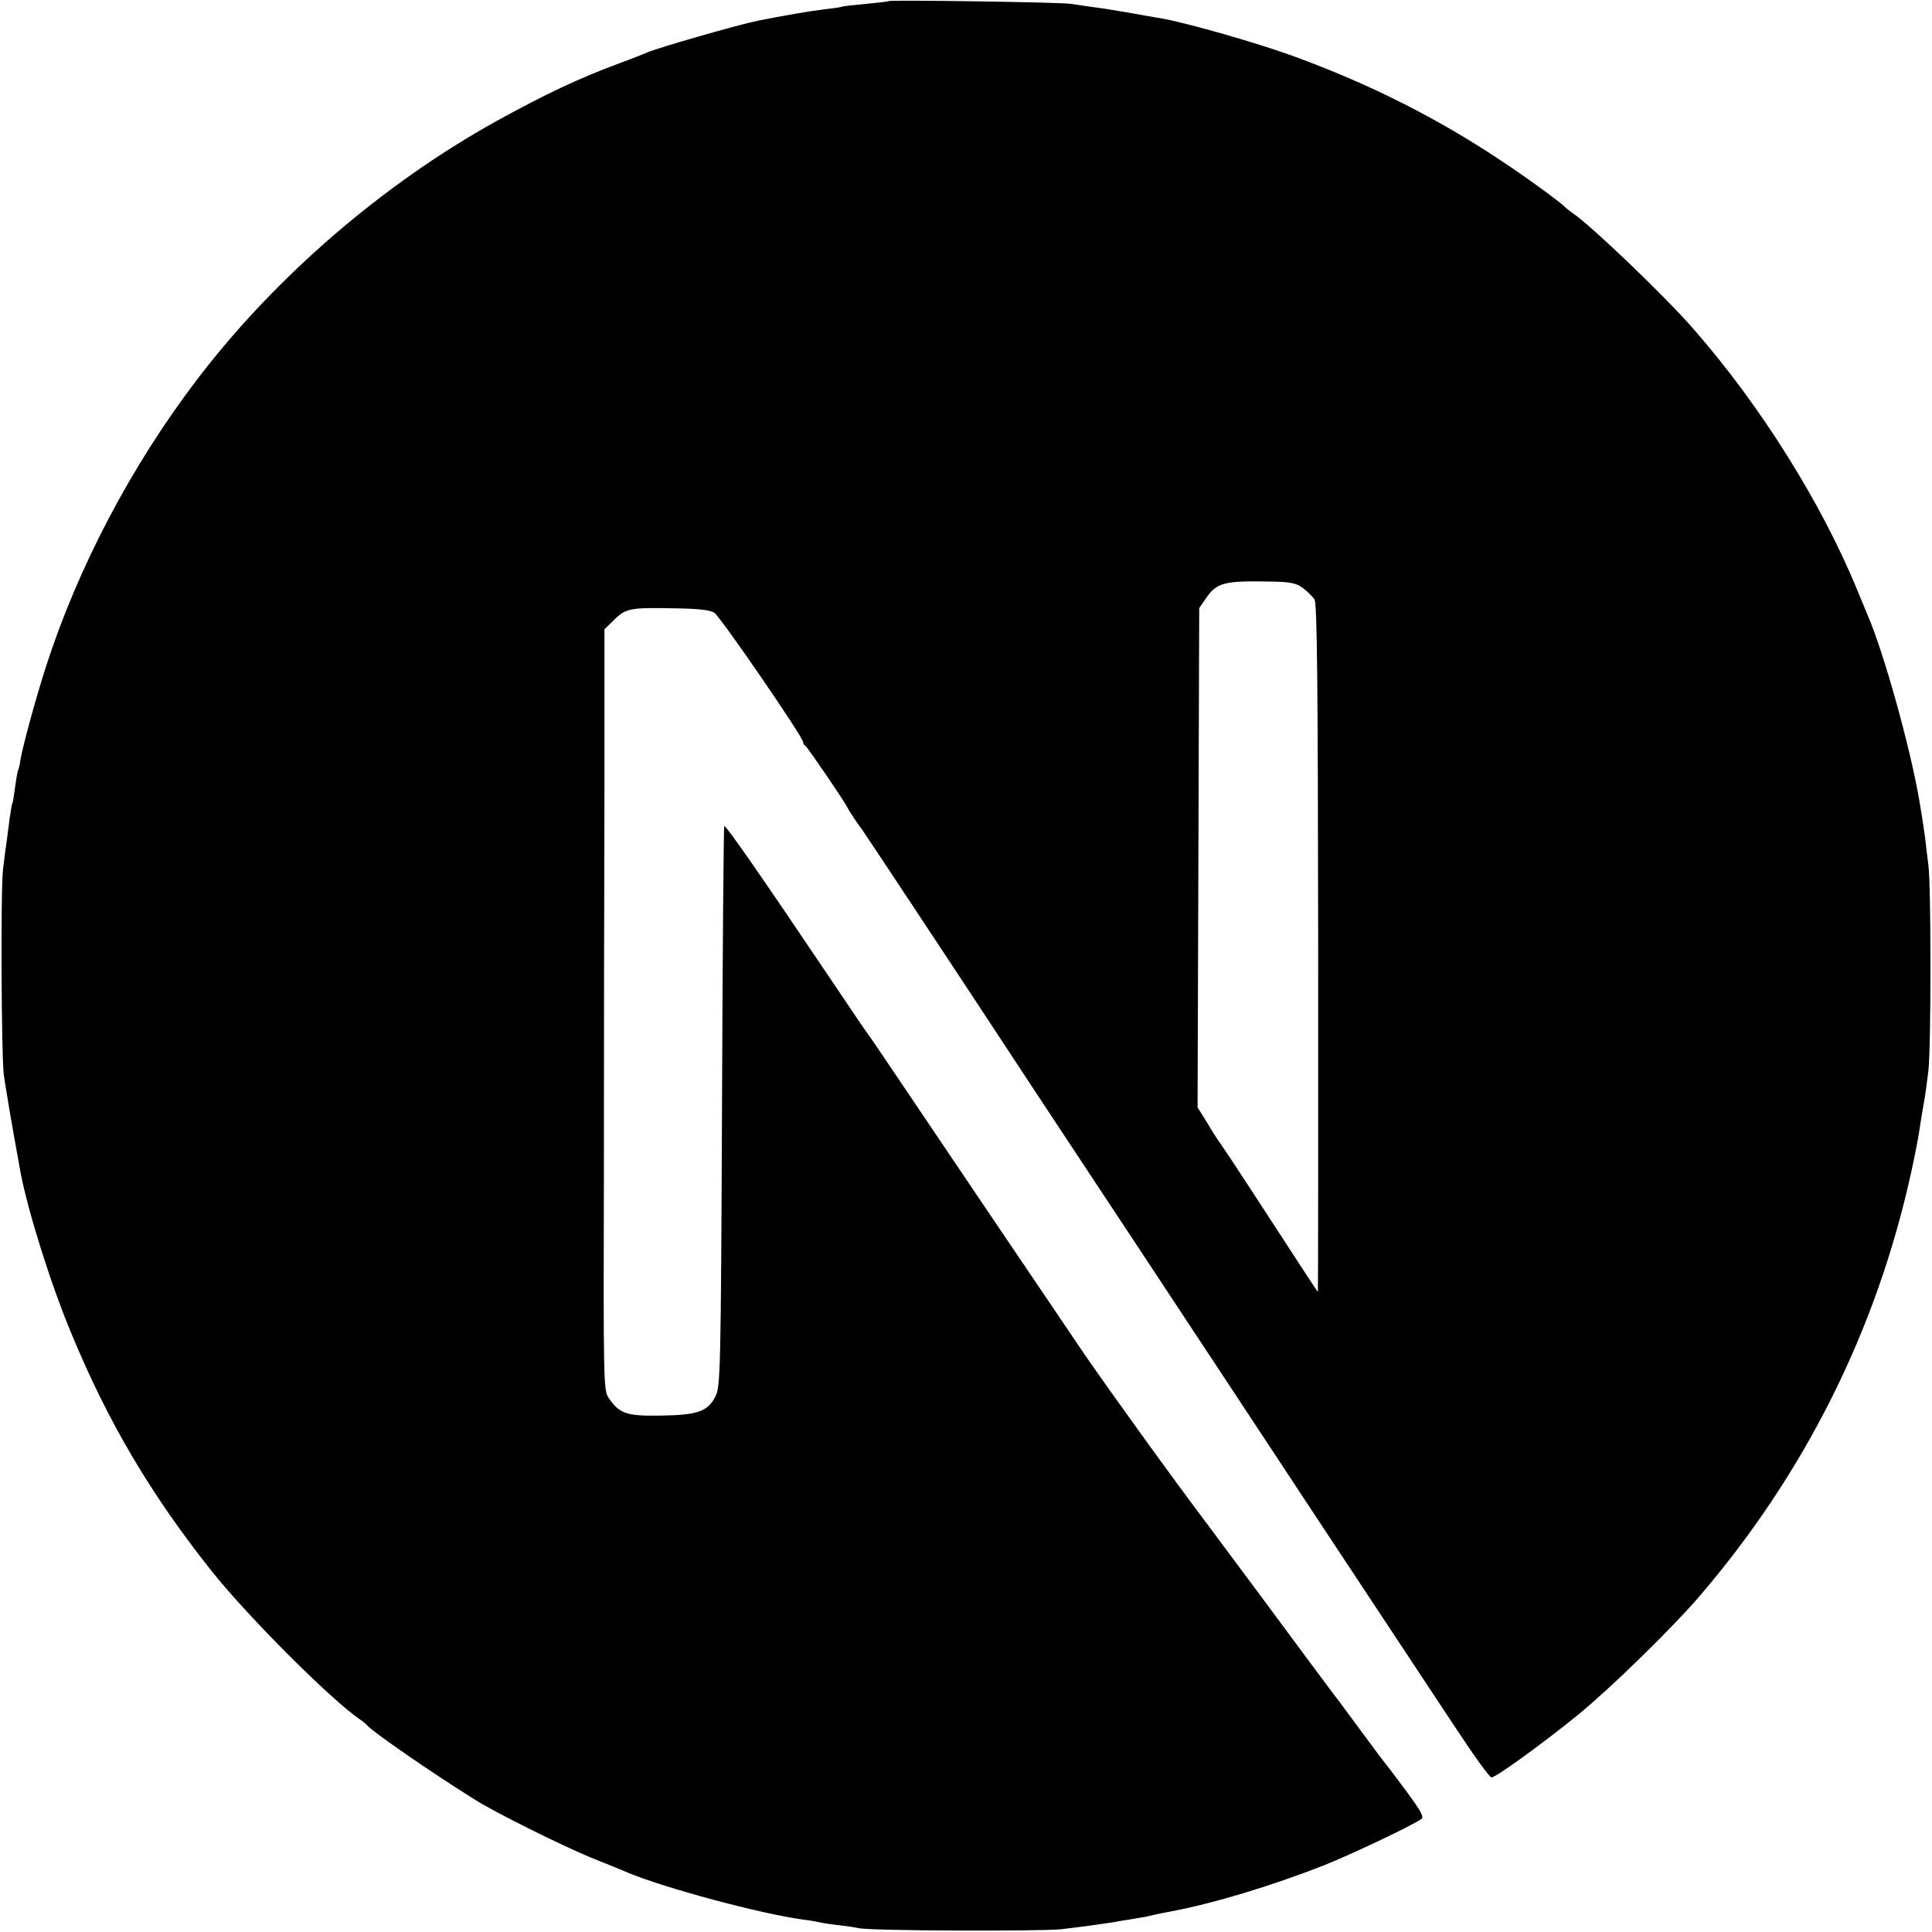
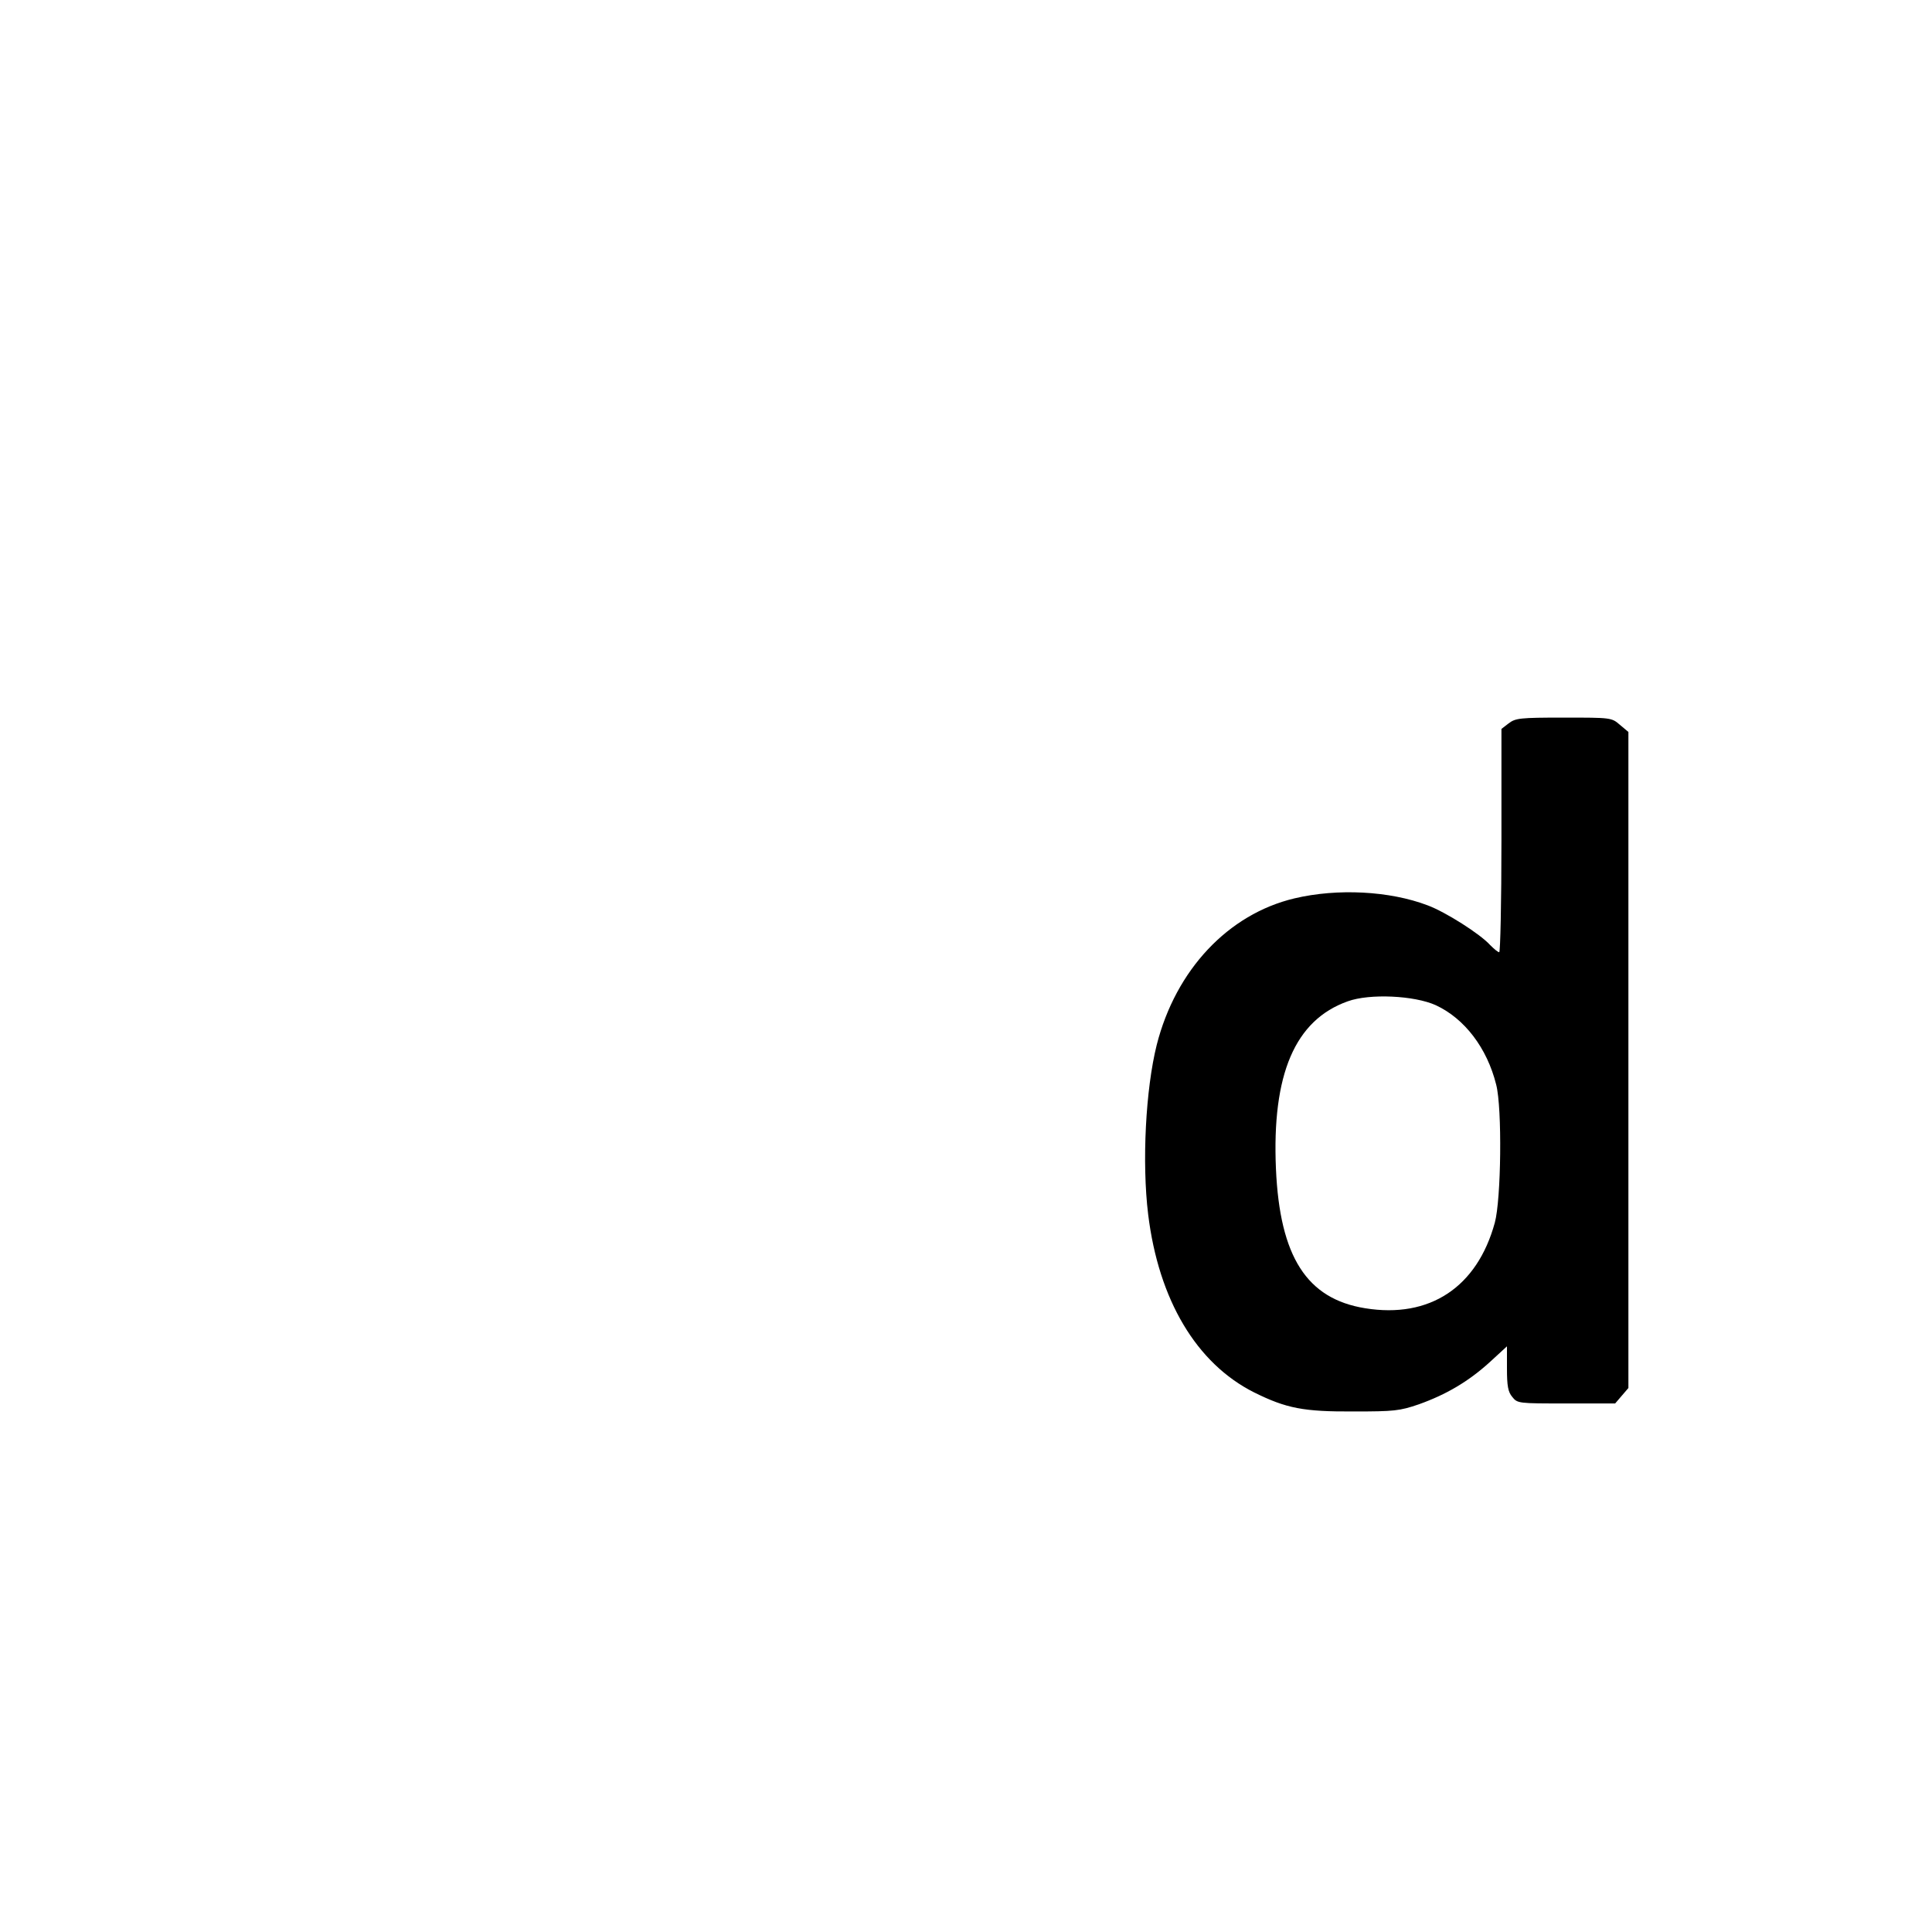
<svg xmlns="http://www.w3.org/2000/svg" version="1.0" width="700pt" height="700pt" viewBox="0 0 700 700" preserveAspectRatio="xMidYMid meet">
  <g transform="translate(0,700) scale(0.1,-0.1)" fill="#000000" stroke="none">
-     <path d="M3219 6996 c-2 -2 -39 -6 -81 -10 -43 -4 -83 -8 -90 -11 -7 -2 -35 -6 -63 -9 -44 -5 -149 -23 -239 -41 -74 -15 -365 -99 -401 -115 -11 -5 -56 -23 -100 -39 -144 -53 -269 -112 -445 -209 -415 -230 -804 -567 -1086 -937 -239 -314 -431 -679 -548 -1042 -36 -112 -82 -280 -92 -336 -2 -17 -6 -33 -8 -36 -2 -3 -7 -31 -11 -61 -4 -30 -8 -57 -10 -60 -2 -3 -6 -27 -10 -55 -3 -27 -9 -66 -11 -85 -3 -19 -9 -64 -13 -100 -9 -65 -6 -688 3 -745 2 -16 7 -48 11 -70 6 -41 41 -239 50 -286 27 -140 109 -402 183 -579 132 -320 288 -585 511 -865 131 -164 429 -462 534 -534 12 -8 24 -18 27 -22 16 -21 240 -176 393 -271 77 -48 309 -163 417 -208 58 -23 119 -48 135 -55 134 -56 480 -149 635 -170 25 -3 52 -8 60 -10 8 -2 38 -7 66 -10 28 -3 61 -8 75 -11 38 -10 656 -12 734 -4 77 9 161 21 187 25 9 2 38 7 65 11 26 5 50 8 53 9 3 1 19 4 35 8 17 4 44 9 60 12 153 29 359 91 553 167 95 38 314 141 351 167 12 7 1 27 -55 103 -38 51 -71 95 -74 98 -3 3 -44 57 -90 120 -47 63 -88 120 -93 125 -29 38 -128 172 -271 365 -92 124 -176 236 -186 250 -144 191 -364 497 -454 628 -268 396 -502 742 -670 992 -61 91 -113 167 -116 170 -3 3 -65 95 -139 205 -236 351 -372 547 -377 542 -2 -2 -6 -459 -8 -1015 -4 -954 -6 -1015 -23 -1050 -28 -56 -64 -69 -199 -71 -126 -2 -150 7 -190 66 -17 27 -18 69 -16 803 0 426 1 1046 2 1378 l0 602 35 34 c42 42 59 45 215 42 89 -1 132 -6 148 -16 22 -14 322 -451 322 -469 0 -5 3 -11 8 -13 6 -3 139 -197 152 -223 6 -13 42 -67 53 -80 7 -9 368 -554 595 -900 47 -71 213 -323 370 -560 156 -236 358 -542 449 -680 90 -137 269 -408 396 -600 128 -193 283 -428 346 -523 62 -94 118 -172 125 -172 16 0 190 126 316 229 117 96 332 306 432 421 385 447 646 967 772 1540 14 63 28 135 31 160 4 25 10 65 15 91 5 25 12 79 17 120 10 94 10 664 0 744 -4 33 -10 78 -12 100 -3 22 -8 56 -11 75 -3 19 -8 46 -10 60 -33 193 -130 541 -188 673 -7 18 -24 57 -36 87 -130 318 -353 673 -595 949 -102 117 -369 373 -437 419 -13 9 -25 19 -28 22 -12 14 -133 103 -230 167 -232 155 -478 279 -755 380 -129 47 -383 120 -480 137 -16 2 -68 12 -115 20 -47 8 -107 18 -135 21 -27 4 -61 9 -75 11 -33 6 -655 15 -661 10z m1501 -2126 c16 -12 36 -31 43 -43 9 -17 12 -291 13 -1264 0 -684 0 -1243 -1 -1243 -2 0 -27 38 -246 375 -54 83 -102 155 -106 160 -5 6 -26 38 -46 72 l-38 61 3 905 3 904 25 36 c38 56 67 63 227 60 77 -1 98 -5 123 -23z" />
+     <path d="M5466 4379 l-26 -20 0 -405 c0 -222 -4 -404 -8 -404 -5 0 -19 12 -33 26 -36 40 -162 120 -227 144 -137 52 -326 62 -482 25 -240 -57 -430 -259 -499 -531 -40 -160 -54 -425 -31 -614 38 -310 175 -540 384 -645 117 -58 179 -70 361 -69 146 0 166 2 236 26 98 35 179 82 257 153 l62 57 0 -80 c0 -64 4 -85 19 -103 19 -24 22 -24 196 -24 l177 0 24 28 24 28 0 1189 0 1188 -31 26 c-30 26 -32 26 -203 26 -160 0 -175 -2 -200 -21z m-264 -1021 c104 -48 186 -155 219 -288 22 -85 18 -416 -5 -500 -64 -234 -236 -348 -470 -310 -211 34 -309 186 -323 505 -15 343 69 539 260 607 80 29 242 21 319 -14z" />
  </g>
</svg>
